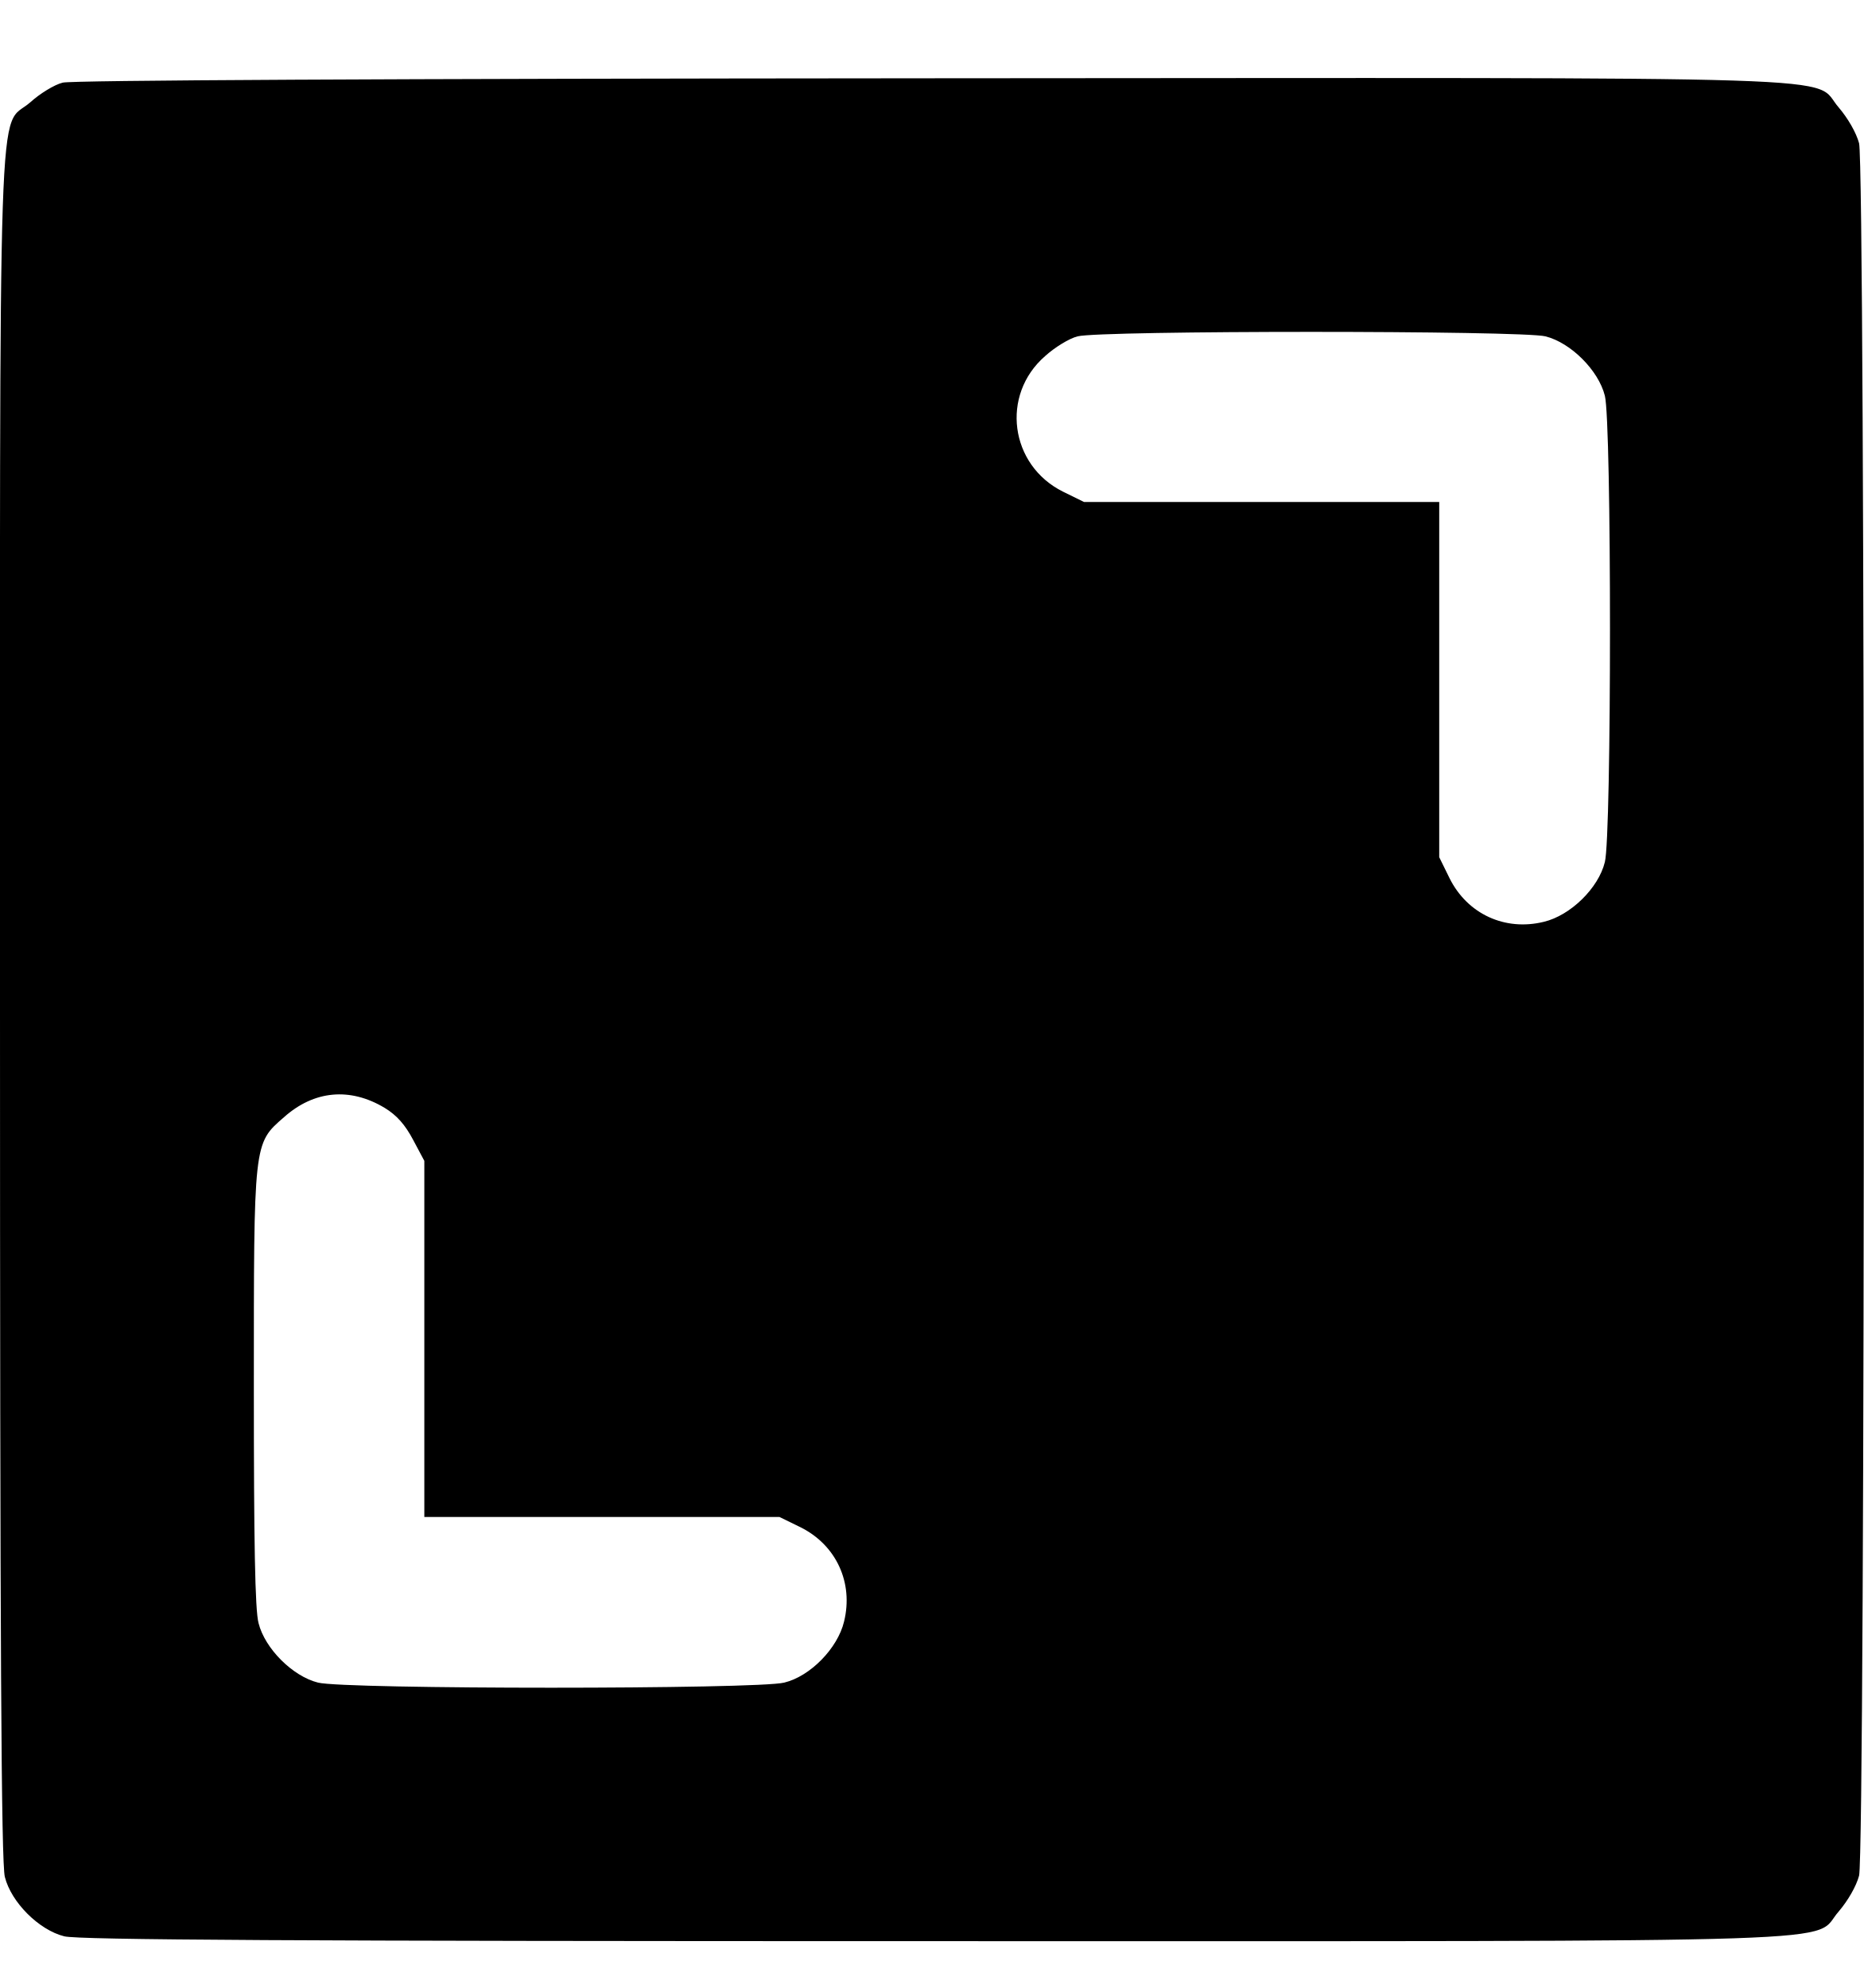
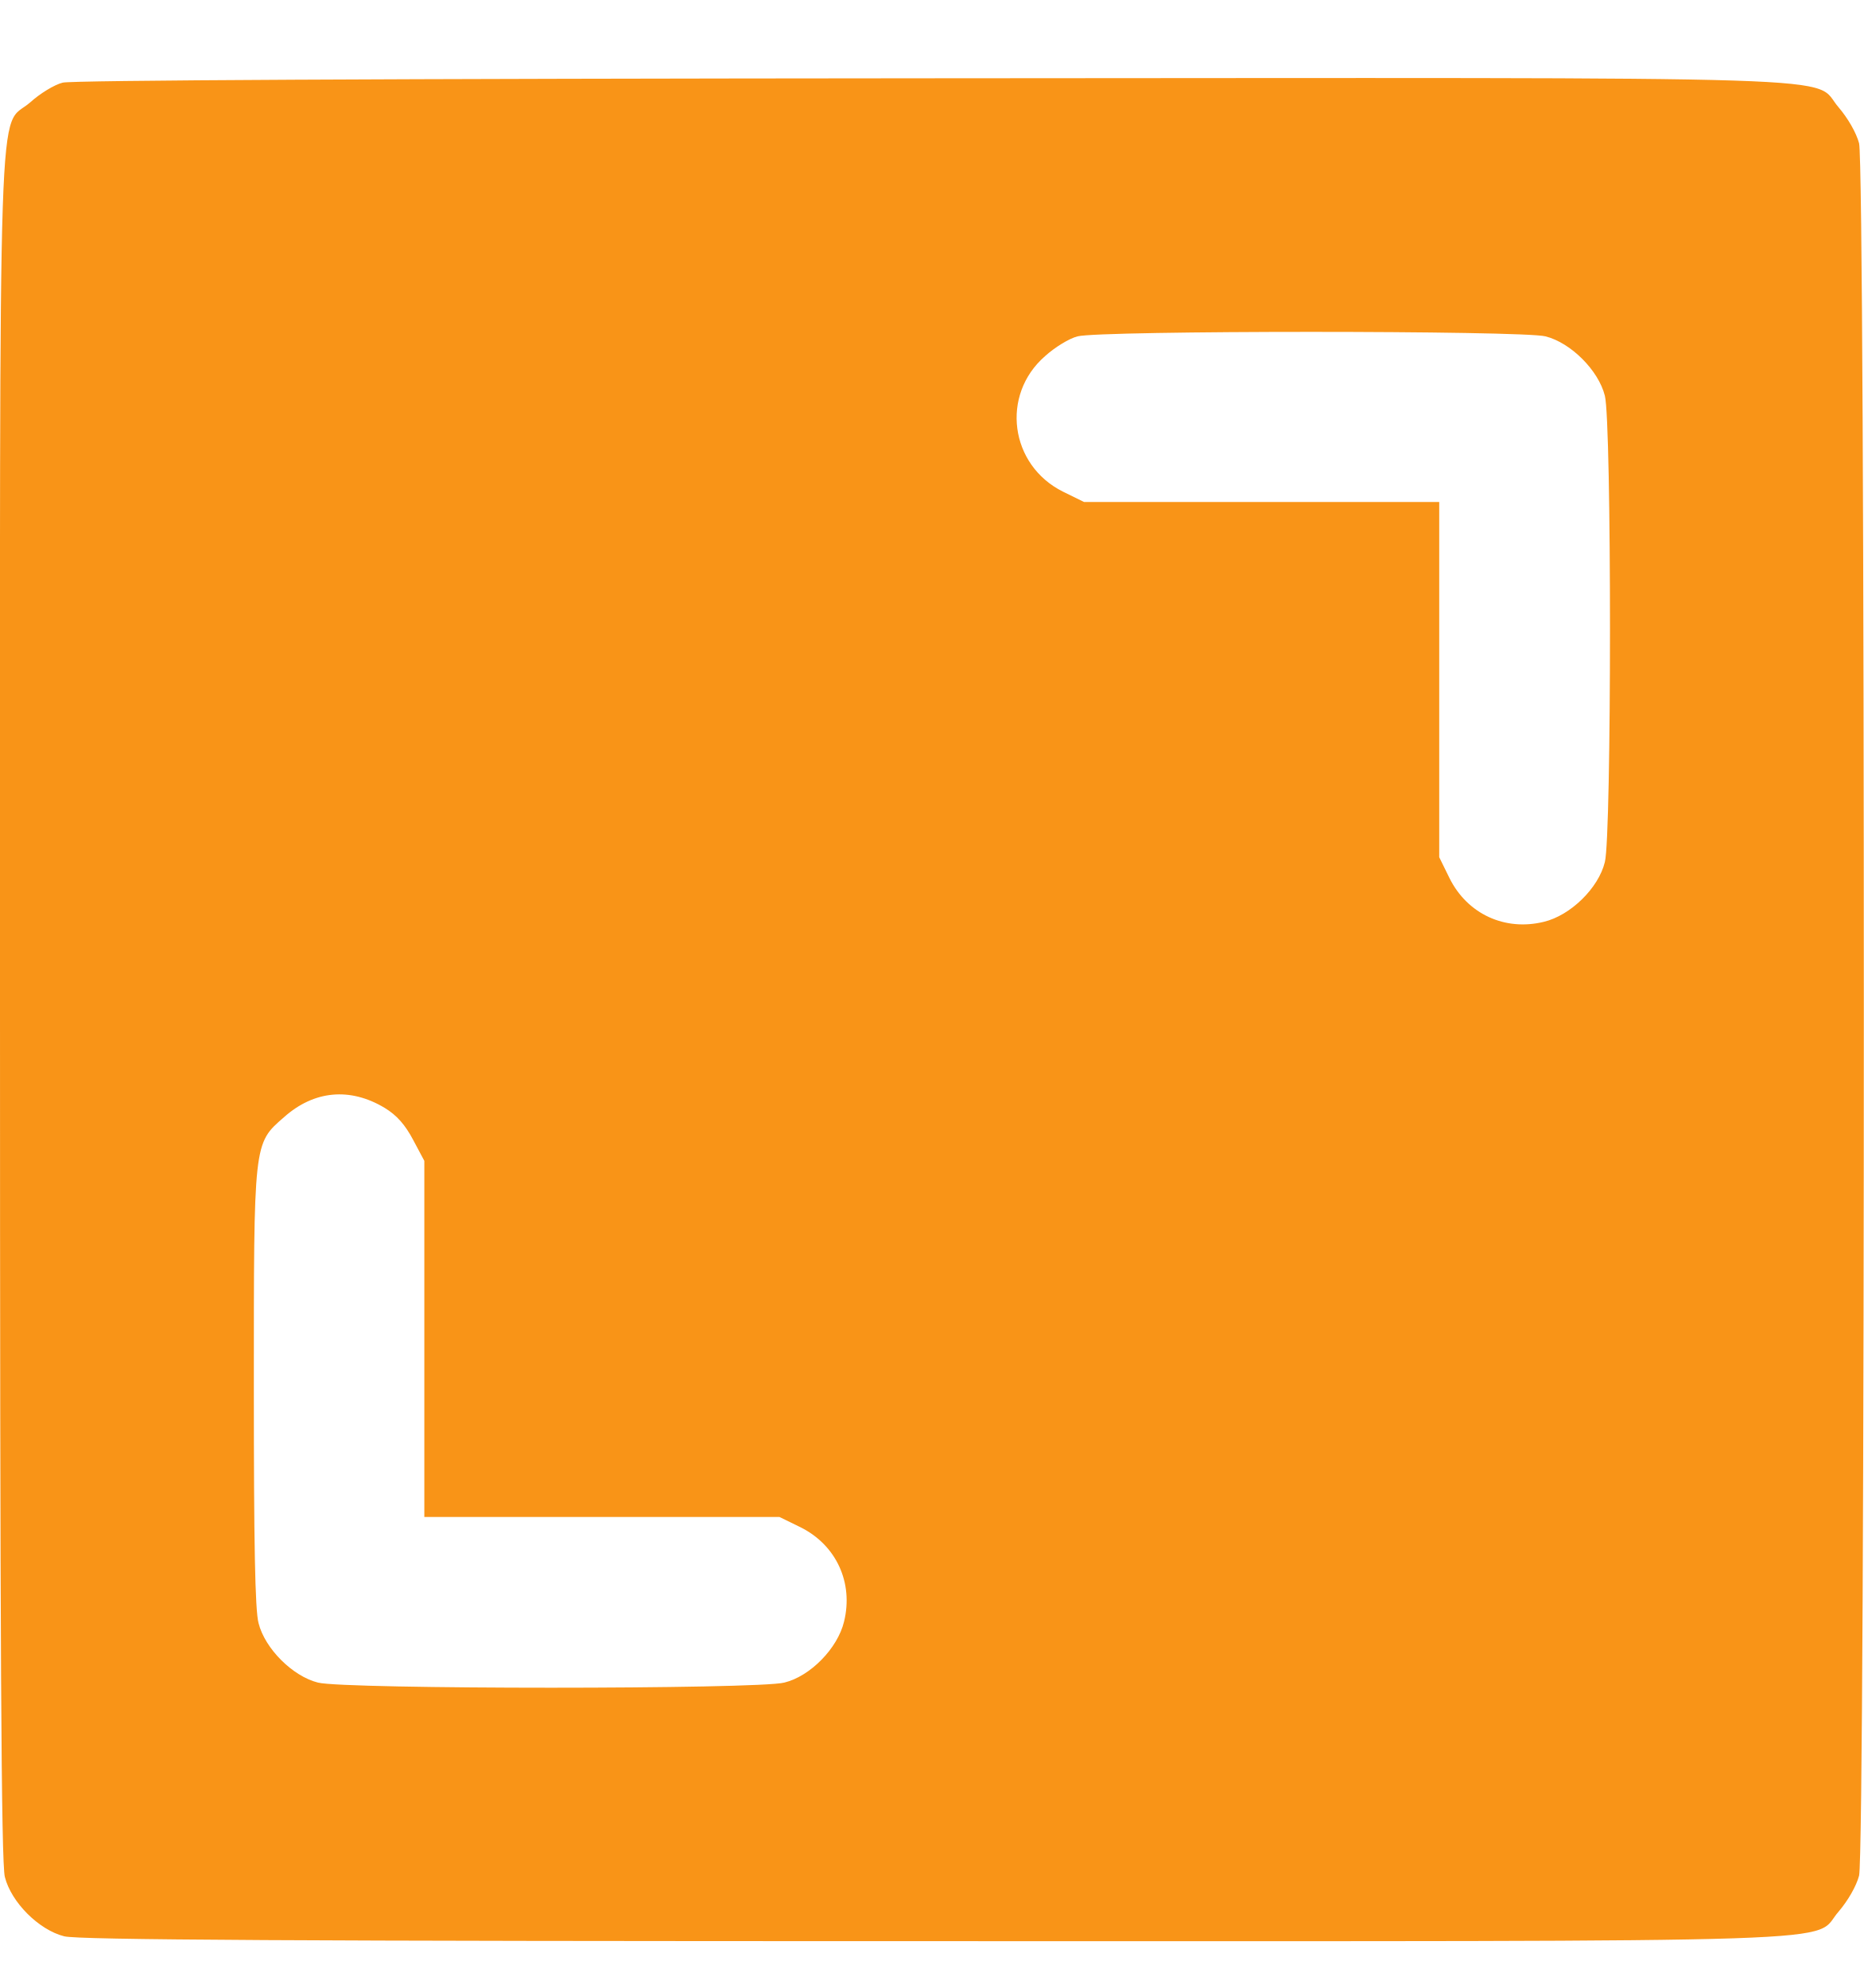
<svg xmlns="http://www.w3.org/2000/svg" width="15" height="16" viewBox="0 0 15 16" fill="none">
-   <path d="M0.505 0.665C0.438 0.681 0.32 0.754 0.243 0.824C-0.022 1.054 0 0.425 0 8.115C0 13.249 0.01 14.994 0.039 15.106C0.09 15.31 0.313 15.533 0.517 15.584C0.629 15.613 2.374 15.623 7.508 15.623C15.195 15.623 14.569 15.642 14.799 15.383C14.872 15.297 14.939 15.182 14.962 15.096C15.013 14.895 15.013 1.354 14.962 1.153C14.939 1.067 14.872 0.952 14.799 0.866C14.569 0.604 15.198 0.626 7.486 0.63C3.083 0.633 0.581 0.646 0.505 0.665ZM12.438 2.707C12.642 2.758 12.865 2.981 12.916 3.185C12.971 3.396 12.971 6.727 12.916 6.938C12.865 7.148 12.639 7.368 12.425 7.419C12.112 7.496 11.809 7.356 11.666 7.068L11.583 6.899V5.47V4.04H10.153H8.724L8.555 3.957C8.127 3.744 8.051 3.179 8.411 2.866C8.488 2.796 8.606 2.723 8.673 2.707C8.851 2.659 12.25 2.659 12.438 2.707ZM3.095 8.916C3.194 8.976 3.261 9.053 3.325 9.174L3.415 9.343V10.776V12.209H4.844H6.273L6.443 12.292C6.73 12.435 6.87 12.738 6.793 13.051C6.742 13.265 6.522 13.491 6.312 13.542C6.101 13.597 2.77 13.597 2.559 13.542C2.355 13.491 2.132 13.268 2.081 13.064C2.052 12.959 2.043 12.403 2.043 11.178C2.043 9.187 2.039 9.206 2.285 8.992C2.528 8.775 2.818 8.75 3.095 8.916Z" fill="black" />
+   <path d="M0.505 0.665C0.438 0.681 0.32 0.754 0.243 0.824C-0.022 1.054 0 0.425 0 8.115C0 13.249 0.01 14.994 0.039 15.106C0.09 15.31 0.313 15.533 0.517 15.584C0.629 15.613 2.374 15.623 7.508 15.623C15.195 15.623 14.569 15.642 14.799 15.383C14.872 15.297 14.939 15.182 14.962 15.096C15.013 14.895 15.013 1.354 14.962 1.153C14.939 1.067 14.872 0.952 14.799 0.866C14.569 0.604 15.198 0.626 7.486 0.63C3.083 0.633 0.581 0.646 0.505 0.665ZM12.438 2.707C12.642 2.758 12.865 2.981 12.916 3.185C12.971 3.396 12.971 6.727 12.916 6.938C12.865 7.148 12.639 7.368 12.425 7.419C12.112 7.496 11.809 7.356 11.666 7.068L11.583 6.899V5.47V4.04H10.153H8.724L8.555 3.957C8.127 3.744 8.051 3.179 8.411 2.866C8.488 2.796 8.606 2.723 8.673 2.707C8.851 2.659 12.25 2.659 12.438 2.707ZM3.095 8.916C3.194 8.976 3.261 9.053 3.325 9.174L3.415 9.343V10.776V12.209H4.844H6.273L6.443 12.292C6.73 12.435 6.87 12.738 6.793 13.051C6.742 13.265 6.522 13.491 6.312 13.542C6.101 13.597 2.77 13.597 2.559 13.542C2.355 13.491 2.132 13.268 2.081 13.064C2.052 12.959 2.043 12.403 2.043 11.178C2.043 9.187 2.039 9.206 2.285 8.992C2.528 8.775 2.818 8.75 3.095 8.916Z" fill="#F99417" />
</svg>
